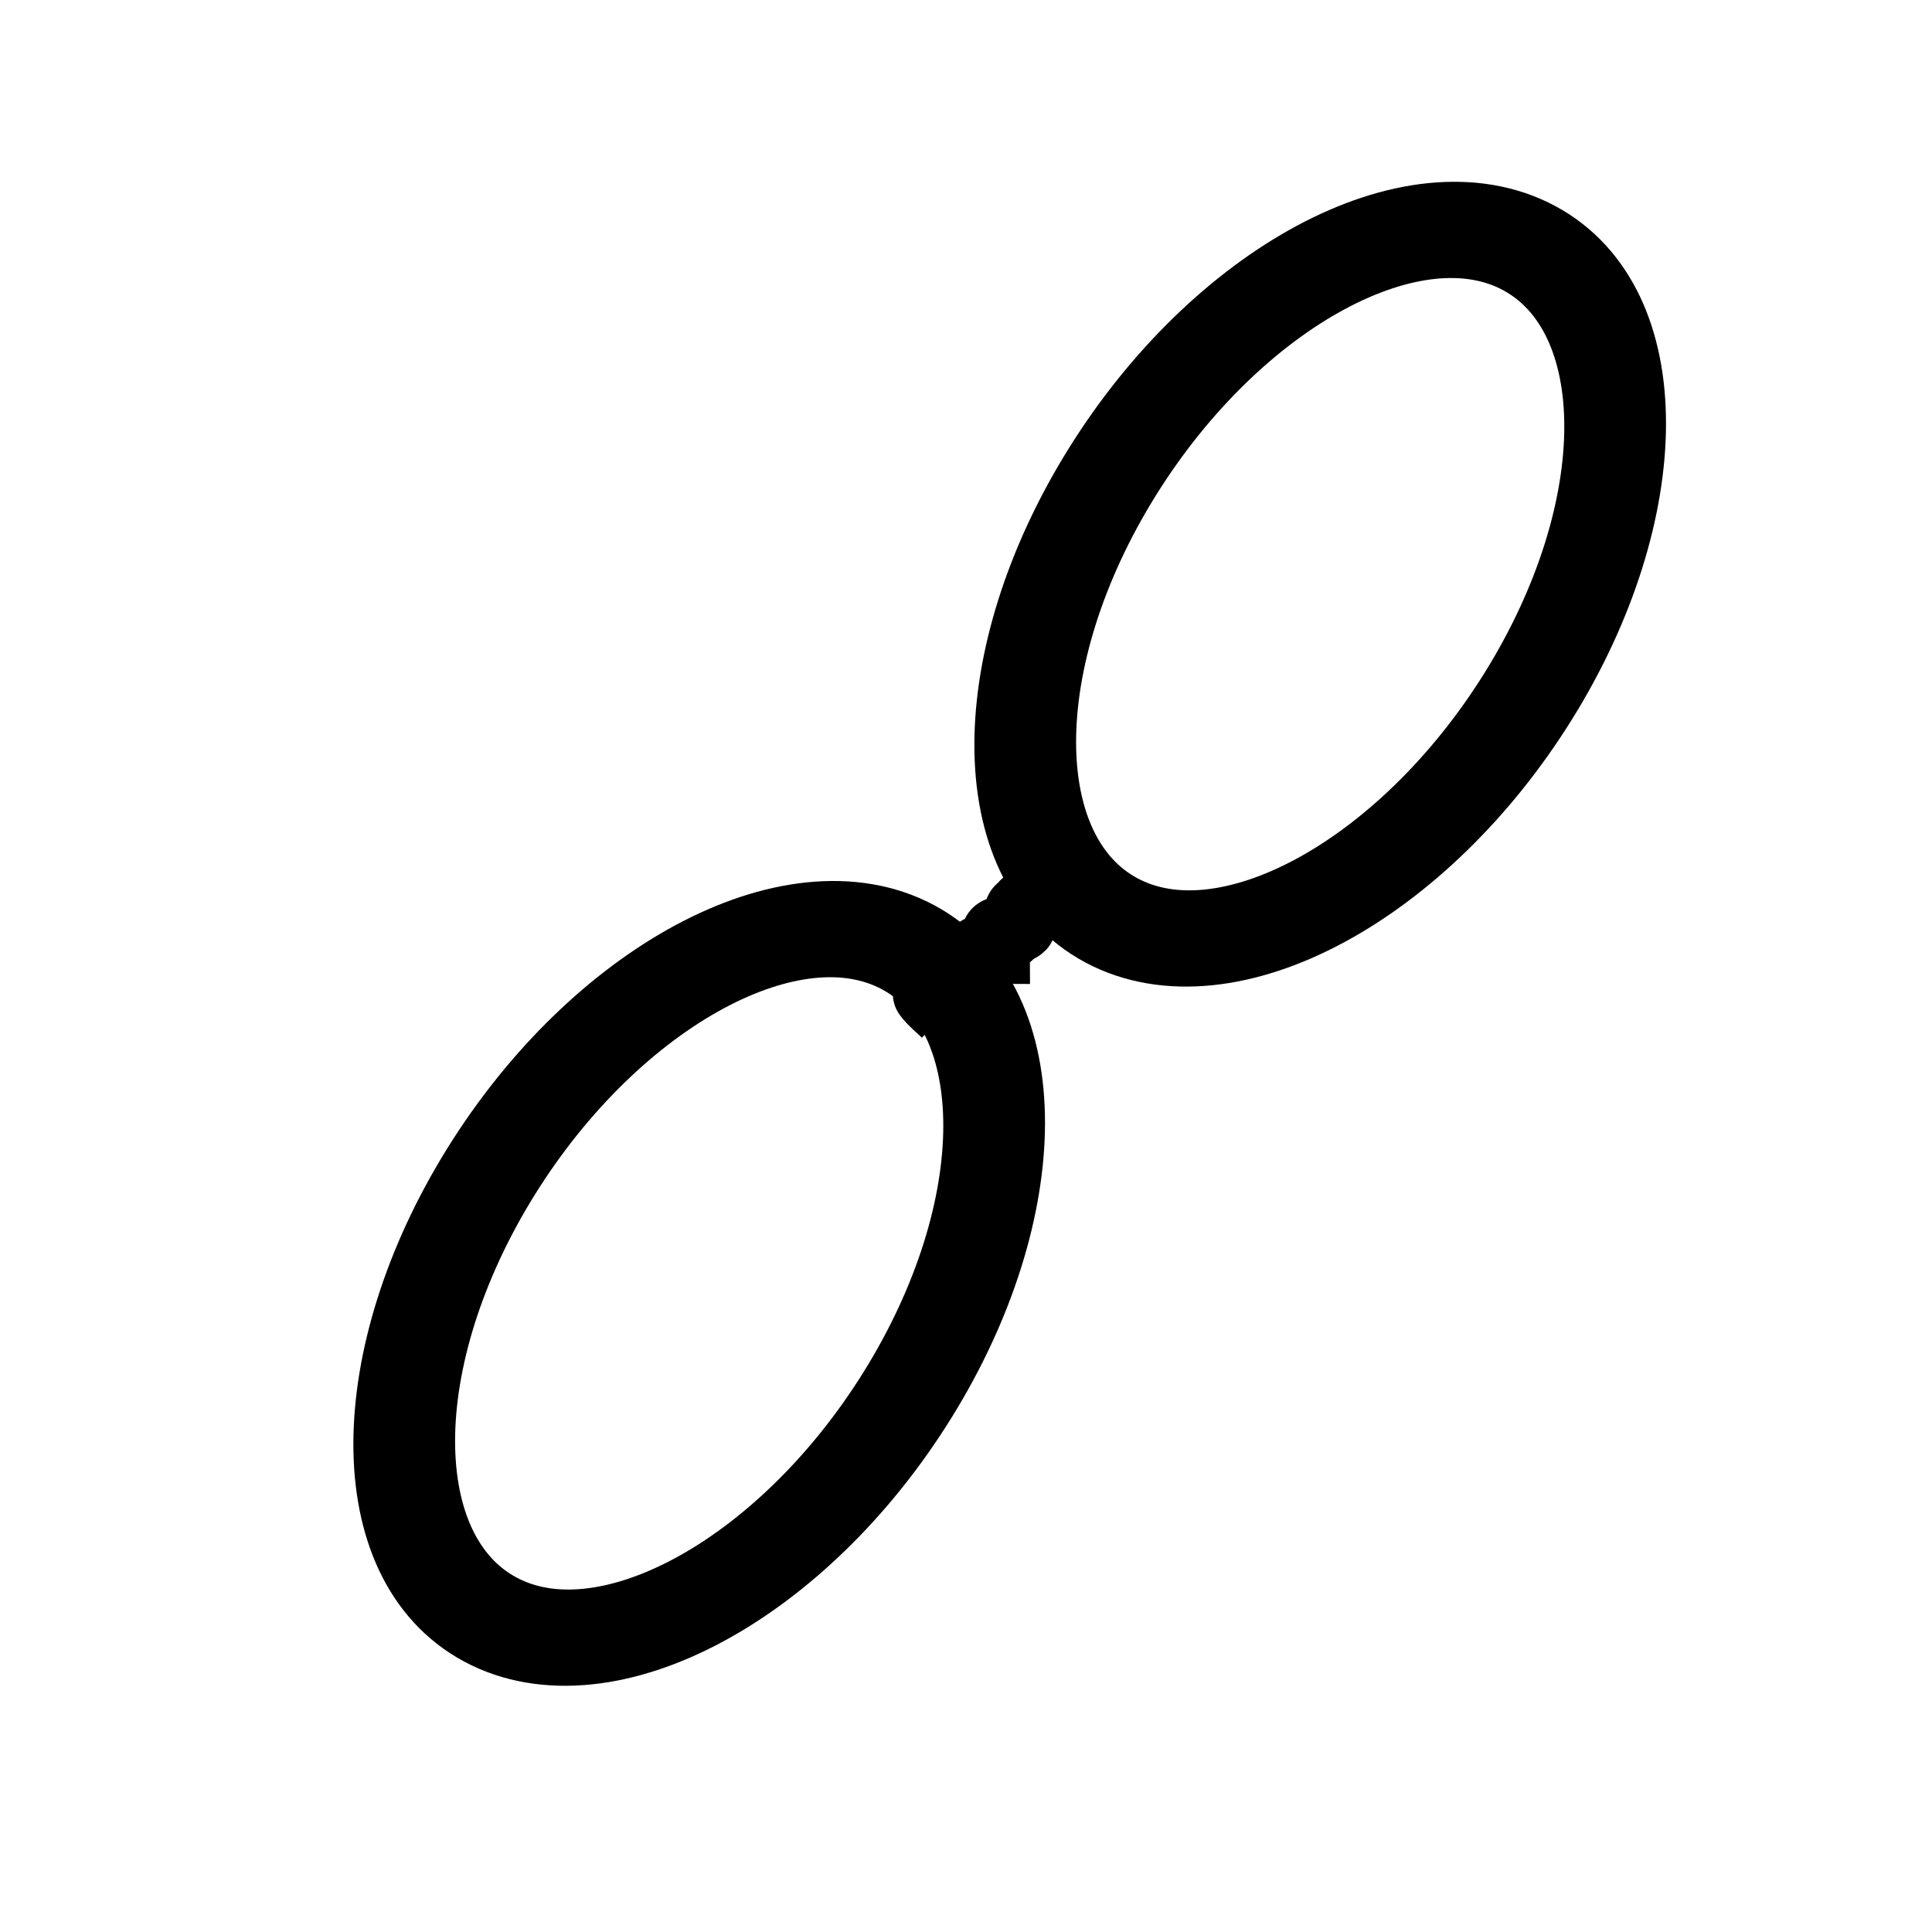
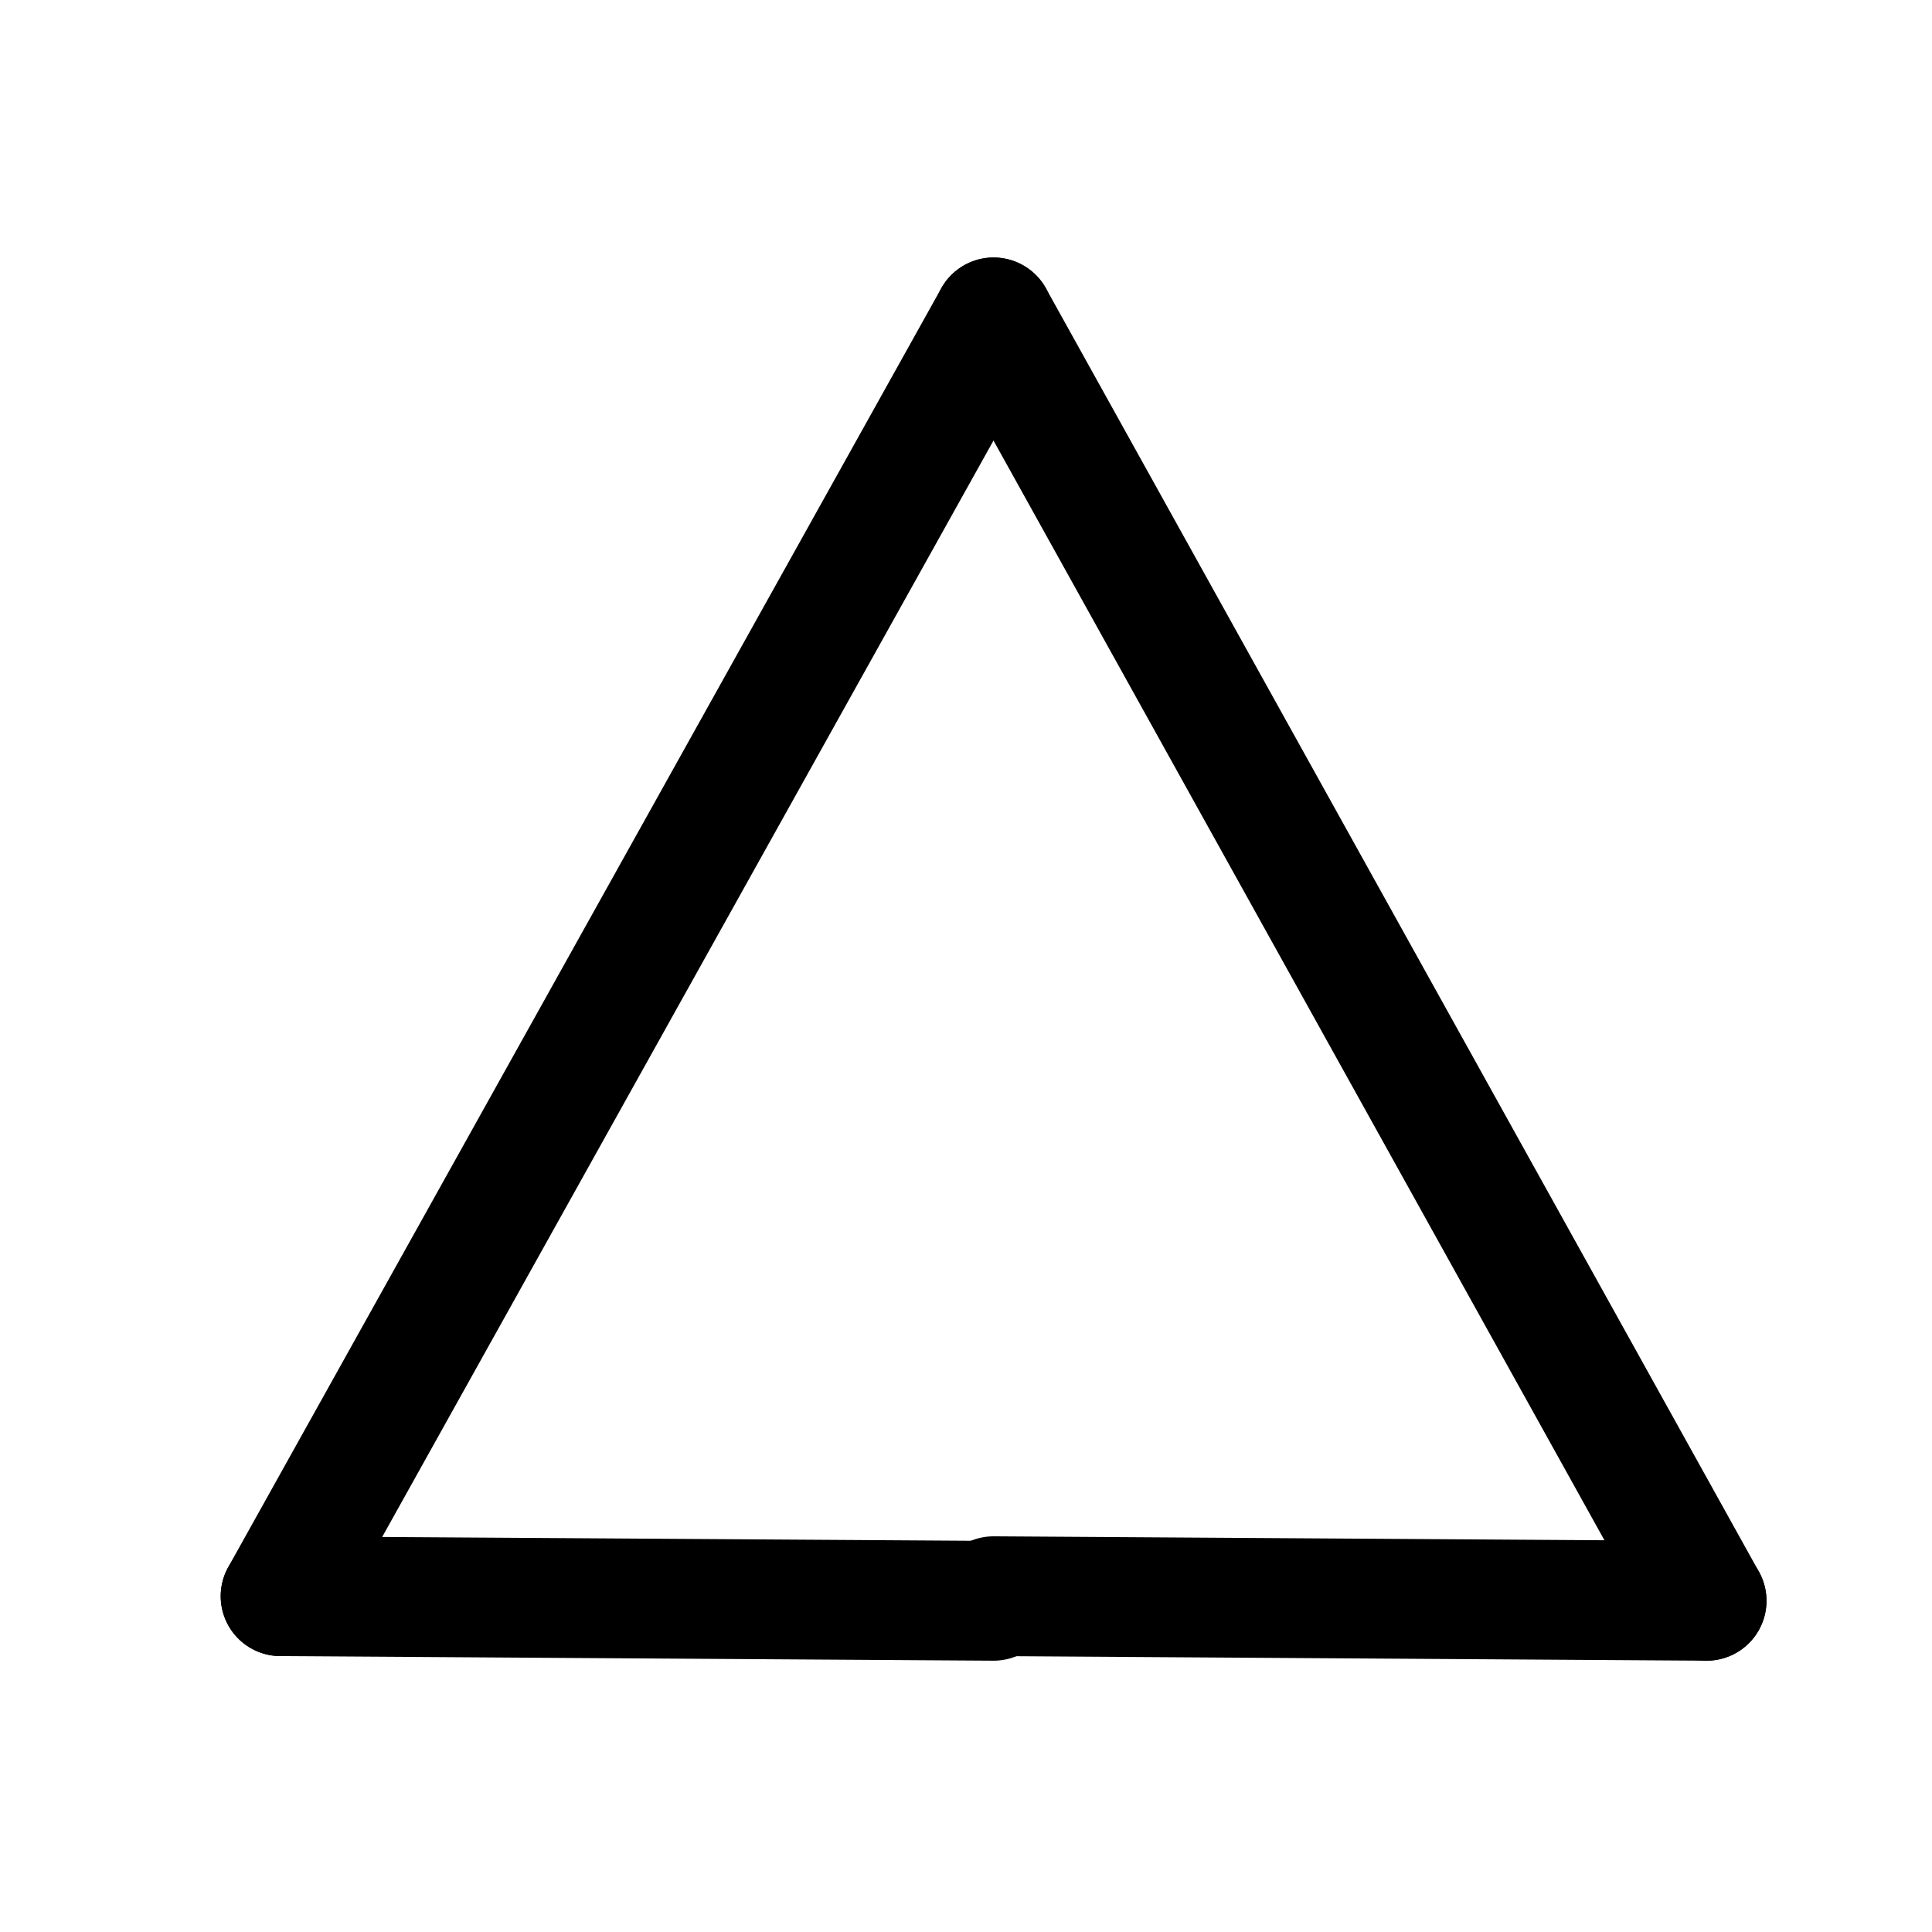
<svg xmlns="http://www.w3.org/2000/svg" width="300" height="300" viewBox="0 0 79.375 79.375" version="1.1" id="svg3727">
  <defs id="defs3721" />
  <g id="layer1" transform="translate(0,-217.625)">
-     <ellipse style="fill:none;stroke:#000000;stroke-width:4.068;stroke-linecap:round;stroke-miterlimit:4;stroke-dasharray:none;stroke-opacity:1" id="path4609" cx="167.448" cy="225.13" rx="9.708" ry="16.259" transform="matrix(0.8812545,0.472642,-0.5278655,0.849328,0,0)" />
-     <ellipse transform="matrix(0.8812545,0.472642,-0.5278655,0.849328,0,0)" ry="16.259" rx="9.708" cy="187.68" cx="173.967" id="ellipse4611" style="fill:none;stroke:#000000;stroke-width:4.068;stroke-linecap:round;stroke-miterlimit:4;stroke-dasharray:none;stroke-opacity:1" />
-     <path style="fill:none;stroke:#000000;stroke-width:2.99;stroke-linecap:butt;stroke-linejoin:miter;stroke-opacity:1;stroke-miterlimit:4;stroke-dasharray:none" d="m 38.932,259.202 c -0.252,-0.252 -0.542,-0.471 -0.756,-0.756 -0.038,-0.05 0.144,0.044 0.189,0 0,-0.504 -0.063,0.063 0.189,-0.189 0.045,-0.045 -0.045,-0.144 0,-0.189 0.045,-0.044 0.144,0.044 0.189,0 0.045,-0.044 -0.045,-0.144 0,-0.189 0.391,-0.391 -0.015,0.598 0.378,-0.189 0.028,-0.056 -0.045,-0.144 0,-0.189 0.094,-0.095 0.472,0.095 0.567,0 0.045,-0.044 -0.045,-0.144 0,-0.189 0.089,-0.089 0.289,0.089 0.378,0 0.089,-0.089 -0.089,-0.289 0,-0.378 0.045,-0.044 0.144,0.045 0.189,0 0.045,-0.044 -0.045,-0.144 0,-0.189 0.089,-0.089 0.289,0.089 0.378,0 0.045,-0.044 -0.045,-0.144 0,-0.189 0.045,-0.044 0.126,0 0.189,0 0,-0.063 -0.045,-0.144 0,-0.189 0.045,-0.045 0.144,0.044 0.189,0 0.089,-0.089 -0.089,-0.289 0,-0.378 0.089,-0.089 0.289,0.089 0.378,0 0.045,-0.044 -0.045,-0.144 0,-0.189 0.045,-0.044 0.133,0.028 0.189,0 0.787,-0.393 -0.202,0.013 0.189,-0.378 0.045,-0.045 0.144,0.044 0.189,0 0.089,-0.089 -0.089,-0.289 0,-0.378 0.045,-0.044 0.144,0.045 0.189,0 0.045,-0.044 -0.045,-0.144 0,-0.189 0.045,-0.044 0.144,0.044 0.189,0 0.045,-0.044 -0.045,-0.144 0,-0.189 0.045,-0.044 0.144,0.044 0.189,0 0.045,-0.044 -0.045,-0.144 0,-0.189 0.045,-0.045 0.144,0.044 0.189,0 0.094,-0.095 -0.094,-0.472 0,-0.567 0.045,-0.044 0.144,0.044 0.189,0 0.009,-0.009 0,-0.856 0,-0.945" id="path4613" />
+     <path style="fill:none;stroke:#000000;stroke-width:4.921;stroke-linecap:round;stroke-linejoin:miter;stroke-opacity:1;stroke-miterlimit:4;stroke-dasharray:none" d="M 40.821,230.665 11.528,283.204" id="path3737" />
+     <path id="path3739" d="M 40.821,283.393 11.528,283.204" style="fill:none;stroke:#000000;stroke-width:4.921;stroke-linecap:round;stroke-linejoin:miter;stroke-opacity:1;stroke-miterlimit:4;stroke-dasharray:none" />
+     <path style="fill:none;stroke:#000000;stroke-width:4.921;stroke-linecap:round;stroke-linejoin:miter;stroke-opacity:1;stroke-miterlimit:4;stroke-dasharray:none" d="M 70.115,283.393 40.821,283.204" id="path3741" />
+     <path id="path3743" d="m 40.821,230.665 29.293,52.728" style="fill:none;stroke:#000000;stroke-width:4.921;stroke-linecap:round;stroke-linejoin:miter;stroke-opacity:1;stroke-miterlimit:4;stroke-dasharray:none" />
  </g>
</svg>
